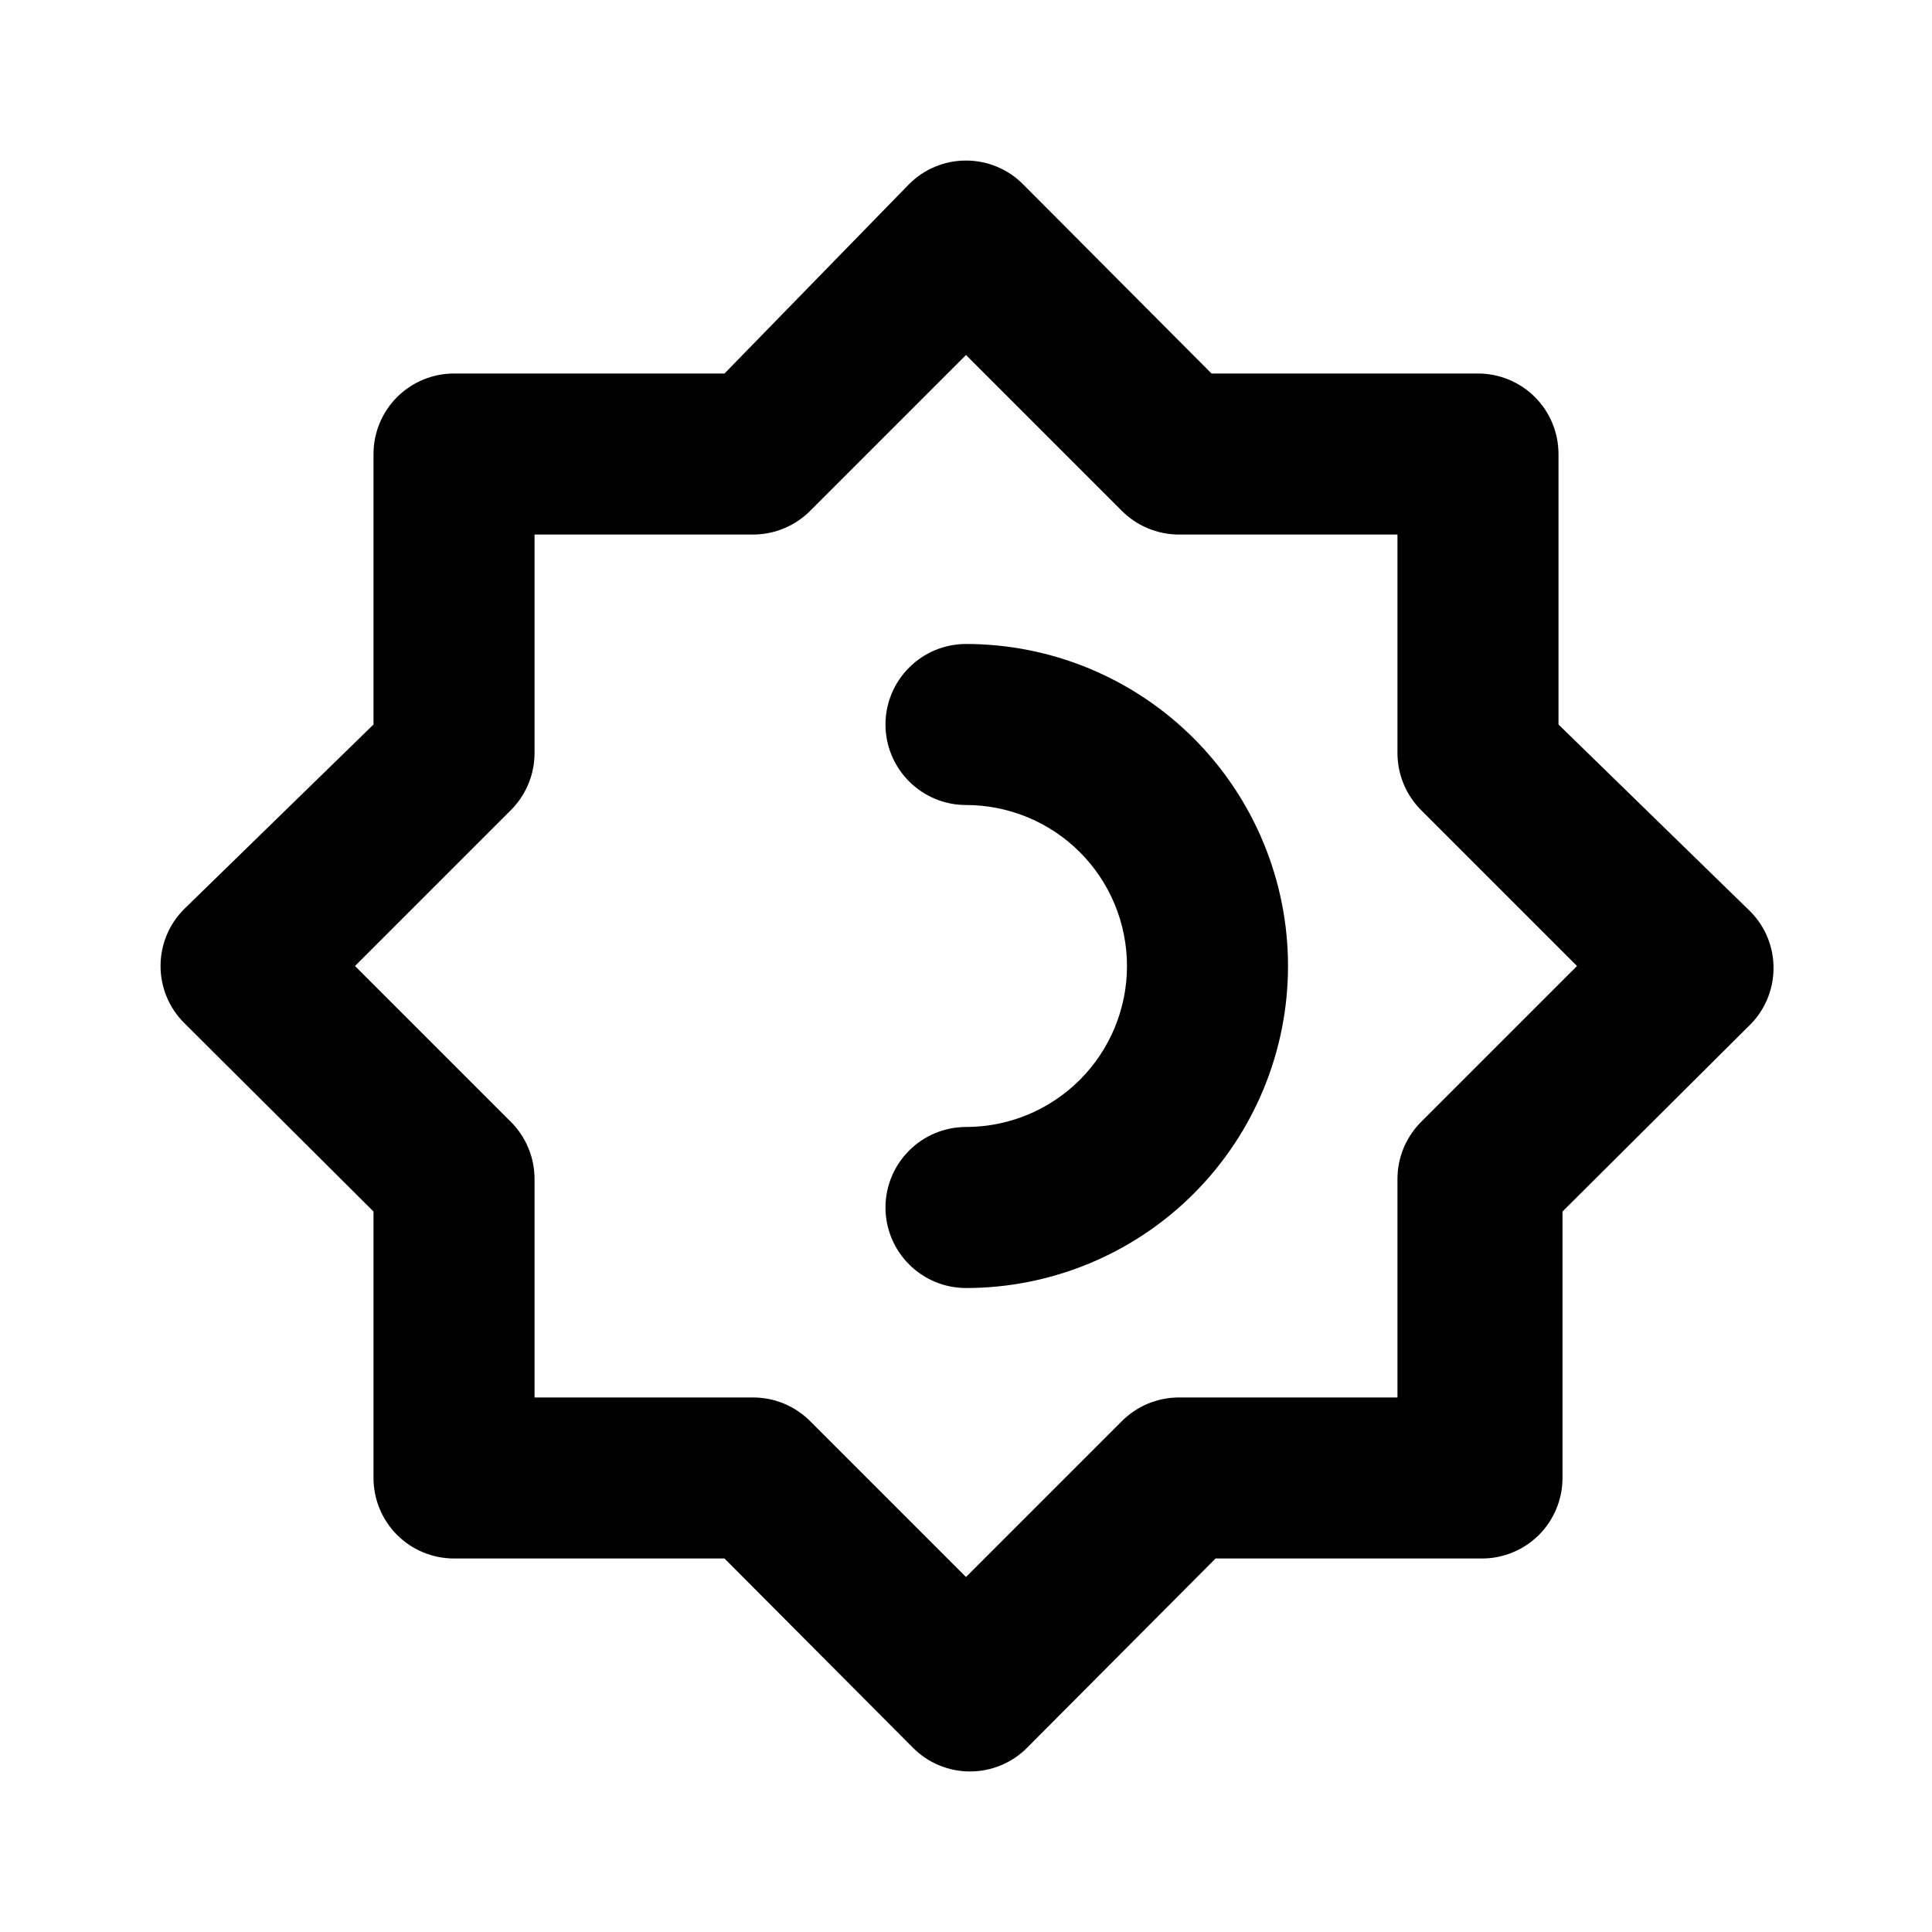
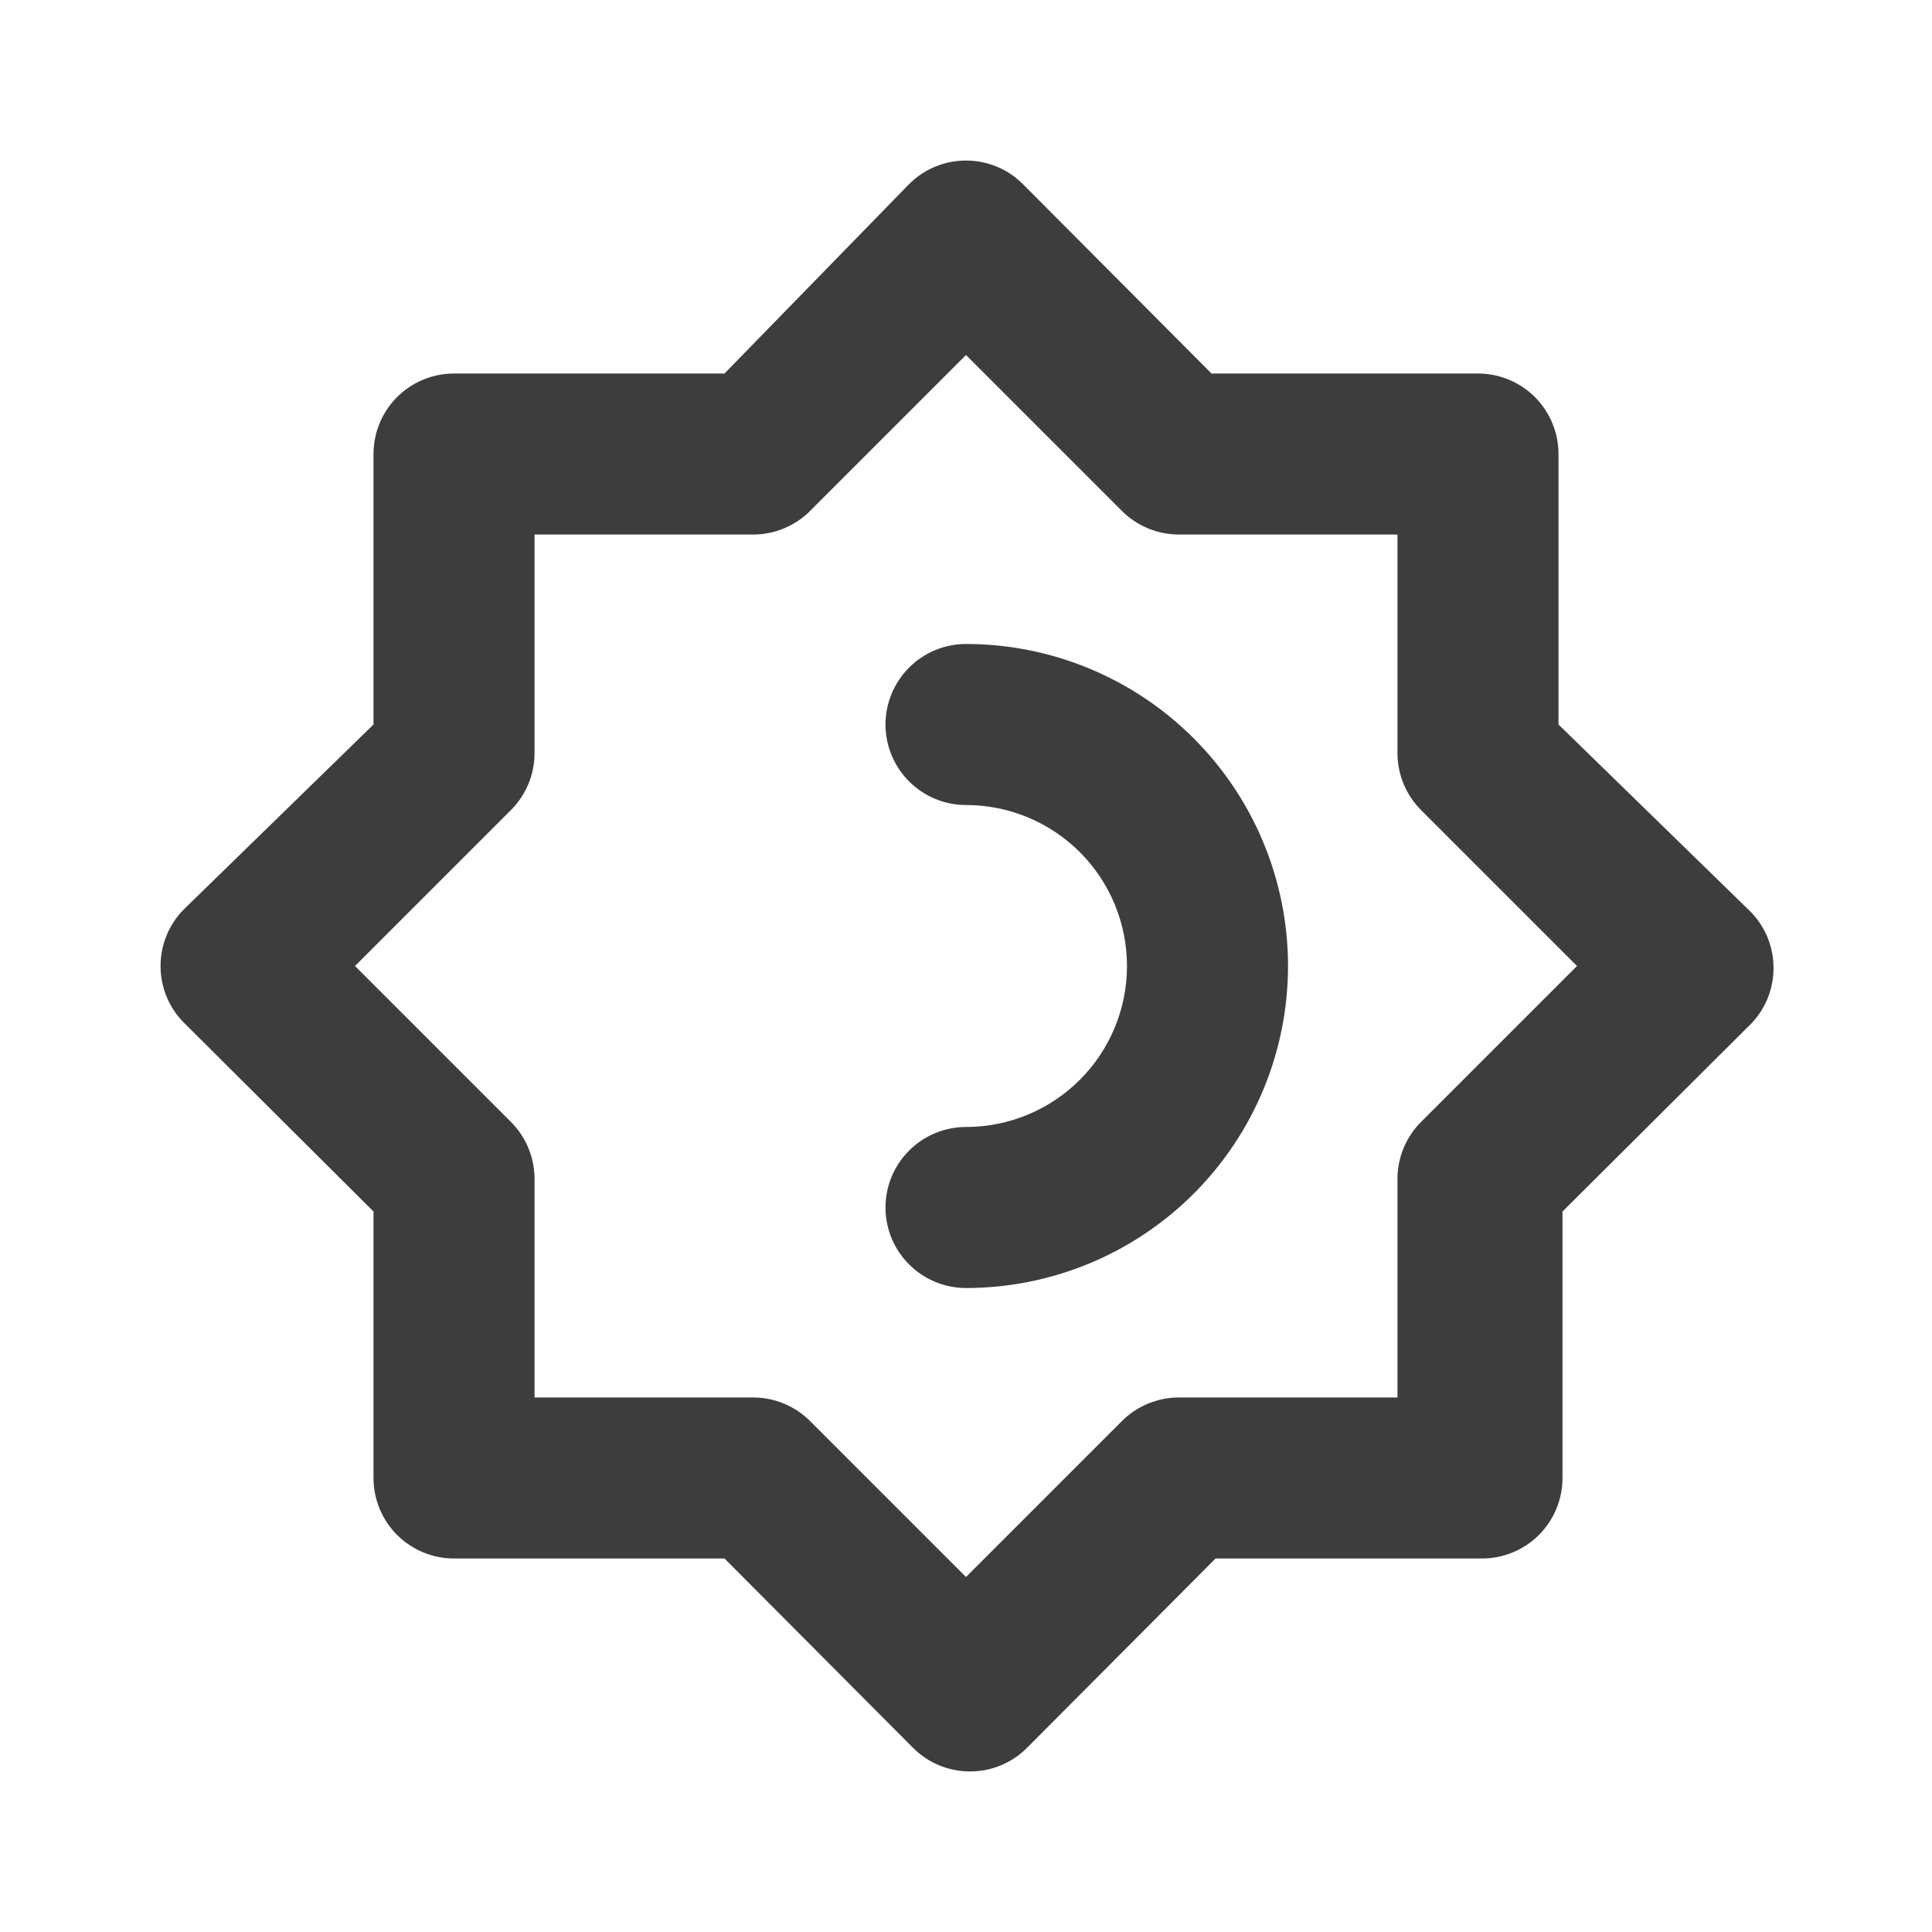
- <svg xmlns="http://www.w3.org/2000/svg" id="sun" viewBox="0 0 40 40">
-   <path d="M20 13.333C19.558 13.333 19.134 13.509 18.822 13.822C18.509 14.134 18.333 14.558 18.333 15C18.333 15.442 18.509 15.866 18.822 16.178C19.134 16.491 19.558 16.667 20 16.667C20.884 16.667 21.732 17.018 22.357 17.643C22.982 18.268 23.333 19.116 23.333 20C23.333 20.884 22.982 21.732 22.357 22.357C21.732 22.982 20.884 23.333 20 23.333C19.558 23.333 19.134 23.509 18.822 23.822C18.509 24.134 18.333 24.558 18.333 25C18.333 25.442 18.509 25.866 18.822 26.178C19.134 26.491 19.558 26.667 20 26.667C21.768 26.667 23.464 25.964 24.714 24.714C25.964 23.464 26.667 21.768 26.667 20C26.667 18.232 25.964 16.536 24.714 15.286C23.464 14.036 21.768 13.333 20 13.333ZM36.183 18.817L32.267 15V9.4C32.267 8.958 32.091 8.534 31.779 8.221C31.466 7.909 31.042 7.733 30.6 7.733H25.083L21.183 3.817C21.028 3.66 20.844 3.536 20.641 3.452C20.438 3.367 20.22 3.324 20 3.324C19.78 3.324 19.562 3.367 19.359 3.452C19.156 3.536 18.972 3.66 18.817 3.817L15 7.733H9.4C8.958 7.733 8.534 7.909 8.221 8.221C7.909 8.534 7.733 8.958 7.733 9.4V15L3.817 18.817C3.66 18.972 3.536 19.156 3.452 19.359C3.367 19.562 3.324 19.78 3.324 20C3.324 20.22 3.367 20.438 3.452 20.641C3.536 20.844 3.66 21.028 3.817 21.183L7.733 25.083V30.6C7.733 31.042 7.909 31.466 8.221 31.779C8.534 32.091 8.958 32.267 9.4 32.267H15L18.9 36.183C19.055 36.34 19.239 36.464 19.442 36.548C19.645 36.633 19.863 36.676 20.083 36.676C20.303 36.676 20.521 36.633 20.724 36.548C20.927 36.464 21.112 36.34 21.267 36.183L25.167 32.267H30.683C31.125 32.267 31.549 32.091 31.862 31.779C32.174 31.466 32.35 31.042 32.35 30.6V25.083L36.267 21.183C36.418 21.023 36.535 20.834 36.613 20.628C36.69 20.422 36.726 20.203 36.718 19.983C36.711 19.763 36.659 19.546 36.568 19.346C36.476 19.146 36.345 18.966 36.183 18.817ZM29.433 23.217C29.276 23.371 29.151 23.555 29.065 23.758C28.979 23.961 28.934 24.18 28.933 24.4V28.933H24.4C24.18 28.934 23.961 28.979 23.758 29.065C23.555 29.151 23.371 29.276 23.217 29.433L20 32.65L16.783 29.433C16.629 29.276 16.445 29.151 16.242 29.065C16.039 28.979 15.82 28.934 15.6 28.933H11.067V24.4C11.066 24.18 11.021 23.961 10.935 23.758C10.849 23.555 10.724 23.371 10.567 23.217L7.35 20L10.567 16.783C10.724 16.629 10.849 16.445 10.935 16.242C11.021 16.039 11.066 15.82 11.067 15.6V11.067H15.6C15.82 11.066 16.039 11.021 16.242 10.935C16.445 10.849 16.629 10.724 16.783 10.567L20 7.35L23.217 10.567C23.371 10.724 23.555 10.849 23.758 10.935C23.961 11.021 24.18 11.066 24.4 11.067H28.933V15.6C28.934 15.82 28.979 16.039 29.065 16.242C29.151 16.445 29.276 16.629 29.433 16.783L32.65 20L29.433 23.217Z" />
+ <svg xmlns="http://www.w3.org/2000/svg" width="40" height="40" viewBox="0 0 40 40" fill="none">
+   <path d="M20 13.333C19.558 13.333 19.134 13.509 18.822 13.822C18.509 14.134 18.333 14.558 18.333 15C18.333 15.442 18.509 15.866 18.822 16.178C19.134 16.491 19.558 16.667 20 16.667C20.884 16.667 21.732 17.018 22.357 17.643C22.982 18.268 23.333 19.116 23.333 20C23.333 20.884 22.982 21.732 22.357 22.357C21.732 22.982 20.884 23.333 20 23.333C19.558 23.333 19.134 23.509 18.822 23.822C18.509 24.134 18.333 24.558 18.333 25C18.333 25.442 18.509 25.866 18.822 26.178C19.134 26.491 19.558 26.667 20 26.667C21.768 26.667 23.464 25.964 24.714 24.714C25.964 23.464 26.667 21.768 26.667 20C26.667 18.232 25.964 16.536 24.714 15.286C23.464 14.036 21.768 13.333 20 13.333V13.333ZM36.183 18.817L32.267 15V9.4C32.267 8.958 32.091 8.534 31.779 8.221C31.466 7.909 31.042 7.733 30.6 7.733H25.083L21.183 3.817C21.028 3.66 20.844 3.536 20.641 3.452C20.438 3.367 20.22 3.324 20 3.324C19.78 3.324 19.562 3.367 19.359 3.452C19.156 3.536 18.972 3.66 18.817 3.817L15 7.733H9.4C8.958 7.733 8.534 7.909 8.221 8.221C7.909 8.534 7.733 8.958 7.733 9.4V15L3.817 18.817C3.66 18.972 3.536 19.156 3.452 19.359C3.367 19.562 3.324 19.78 3.324 20C3.324 20.22 3.367 20.438 3.452 20.641C3.536 20.844 3.66 21.028 3.817 21.183L7.733 25.083V30.6C7.733 31.042 7.909 31.466 8.221 31.779C8.534 32.091 8.958 32.267 9.4 32.267H15L18.9 36.183C19.055 36.34 19.239 36.464 19.442 36.548C19.645 36.633 19.863 36.676 20.083 36.676C20.303 36.676 20.521 36.633 20.724 36.548C20.927 36.464 21.112 36.34 21.267 36.183L25.167 32.267H30.683C31.125 32.267 31.549 32.091 31.862 31.779C32.174 31.466 32.35 31.042 32.35 30.6V25.083L36.267 21.183C36.418 21.023 36.535 20.834 36.613 20.628C36.69 20.422 36.726 20.203 36.718 19.983C36.711 19.763 36.659 19.546 36.568 19.346C36.476 19.146 36.345 18.966 36.183 18.817ZM29.433 23.217C29.276 23.371 29.151 23.555 29.065 23.758C28.979 23.961 28.934 24.18 28.933 24.4V28.933H24.4C24.18 28.934 23.961 28.979 23.758 29.065C23.555 29.151 23.371 29.276 23.217 29.433L20 32.65L16.783 29.433C16.629 29.276 16.445 29.151 16.242 29.065C16.039 28.979 15.82 28.934 15.6 28.933H11.067V24.4C11.066 24.18 11.021 23.961 10.935 23.758C10.849 23.555 10.724 23.371 10.567 23.217L7.35 20L10.567 16.783C10.724 16.629 10.849 16.445 10.935 16.242C11.021 16.039 11.066 15.82 11.067 15.6V11.067H15.6C15.82 11.066 16.039 11.021 16.242 10.935C16.445 10.849 16.629 10.724 16.783 10.567L20 7.35L23.217 10.567C23.371 10.724 23.555 10.849 23.758 10.935C23.961 11.021 24.18 11.066 24.4 11.067H28.933V15.6C28.934 15.82 28.979 16.039 29.065 16.242C29.151 16.445 29.276 16.629 29.433 16.783L32.65 20L29.433 23.217Z" fill="#3D3D3D" />
</svg>
